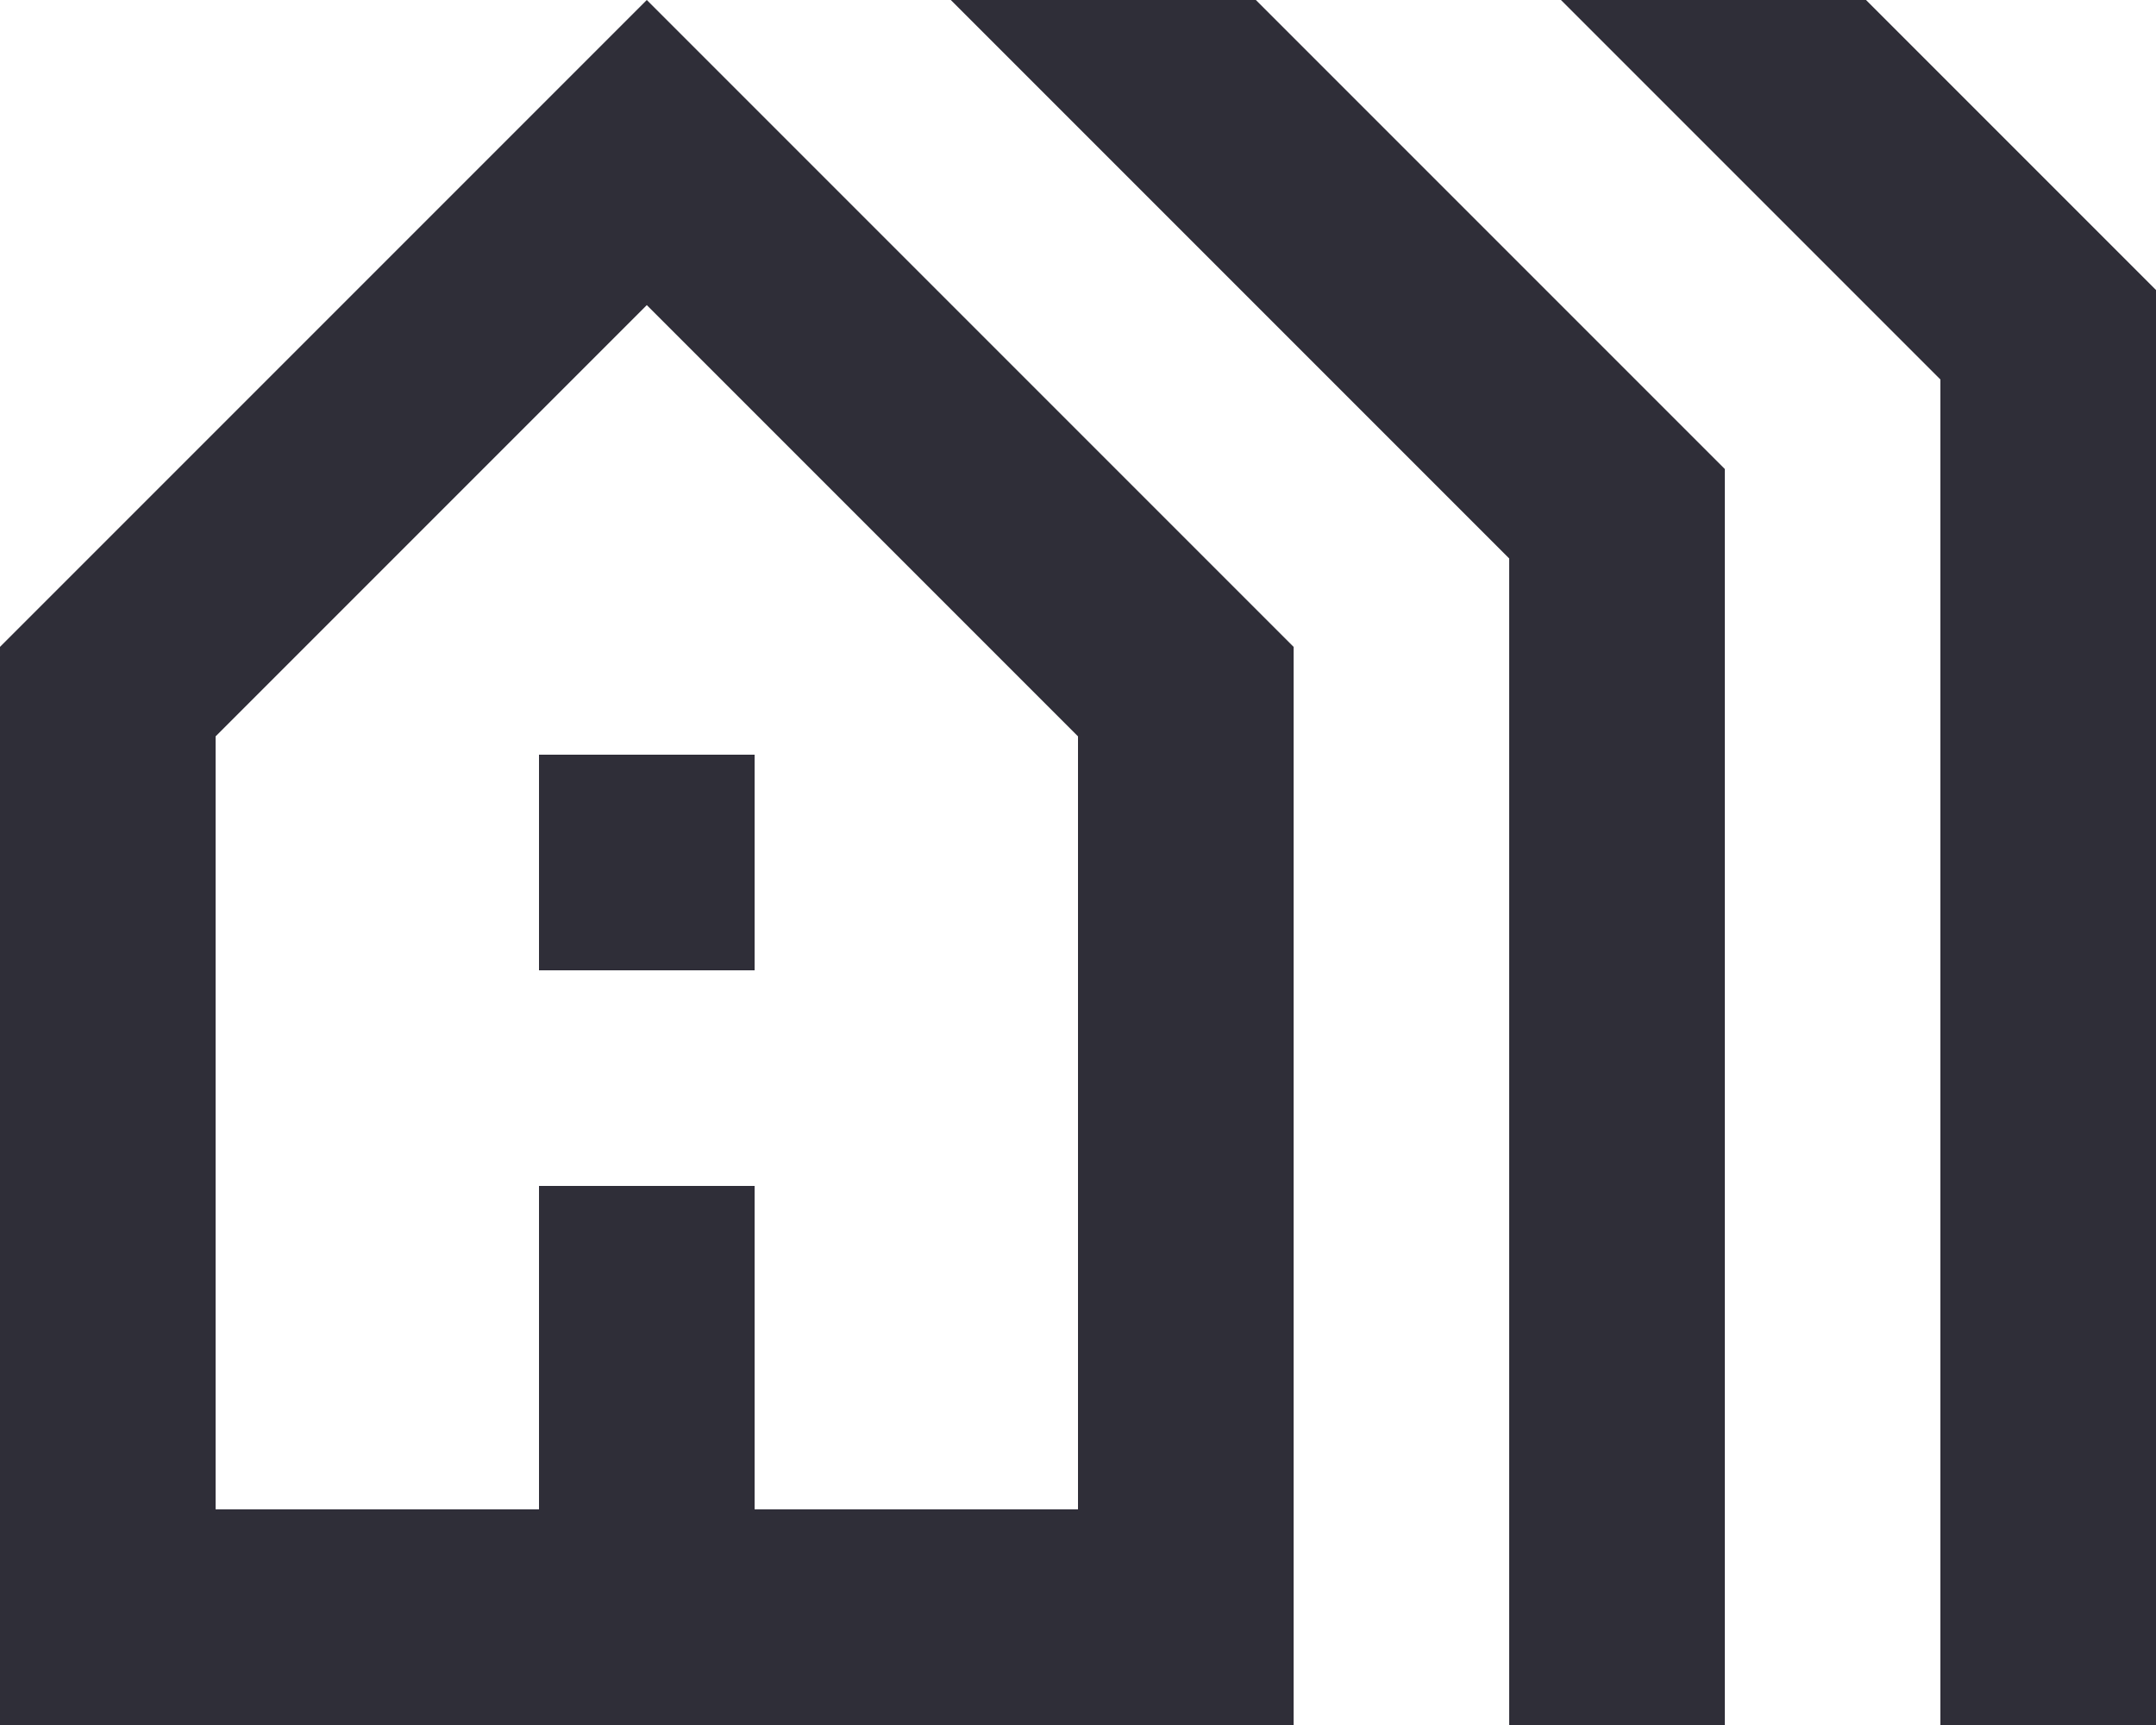
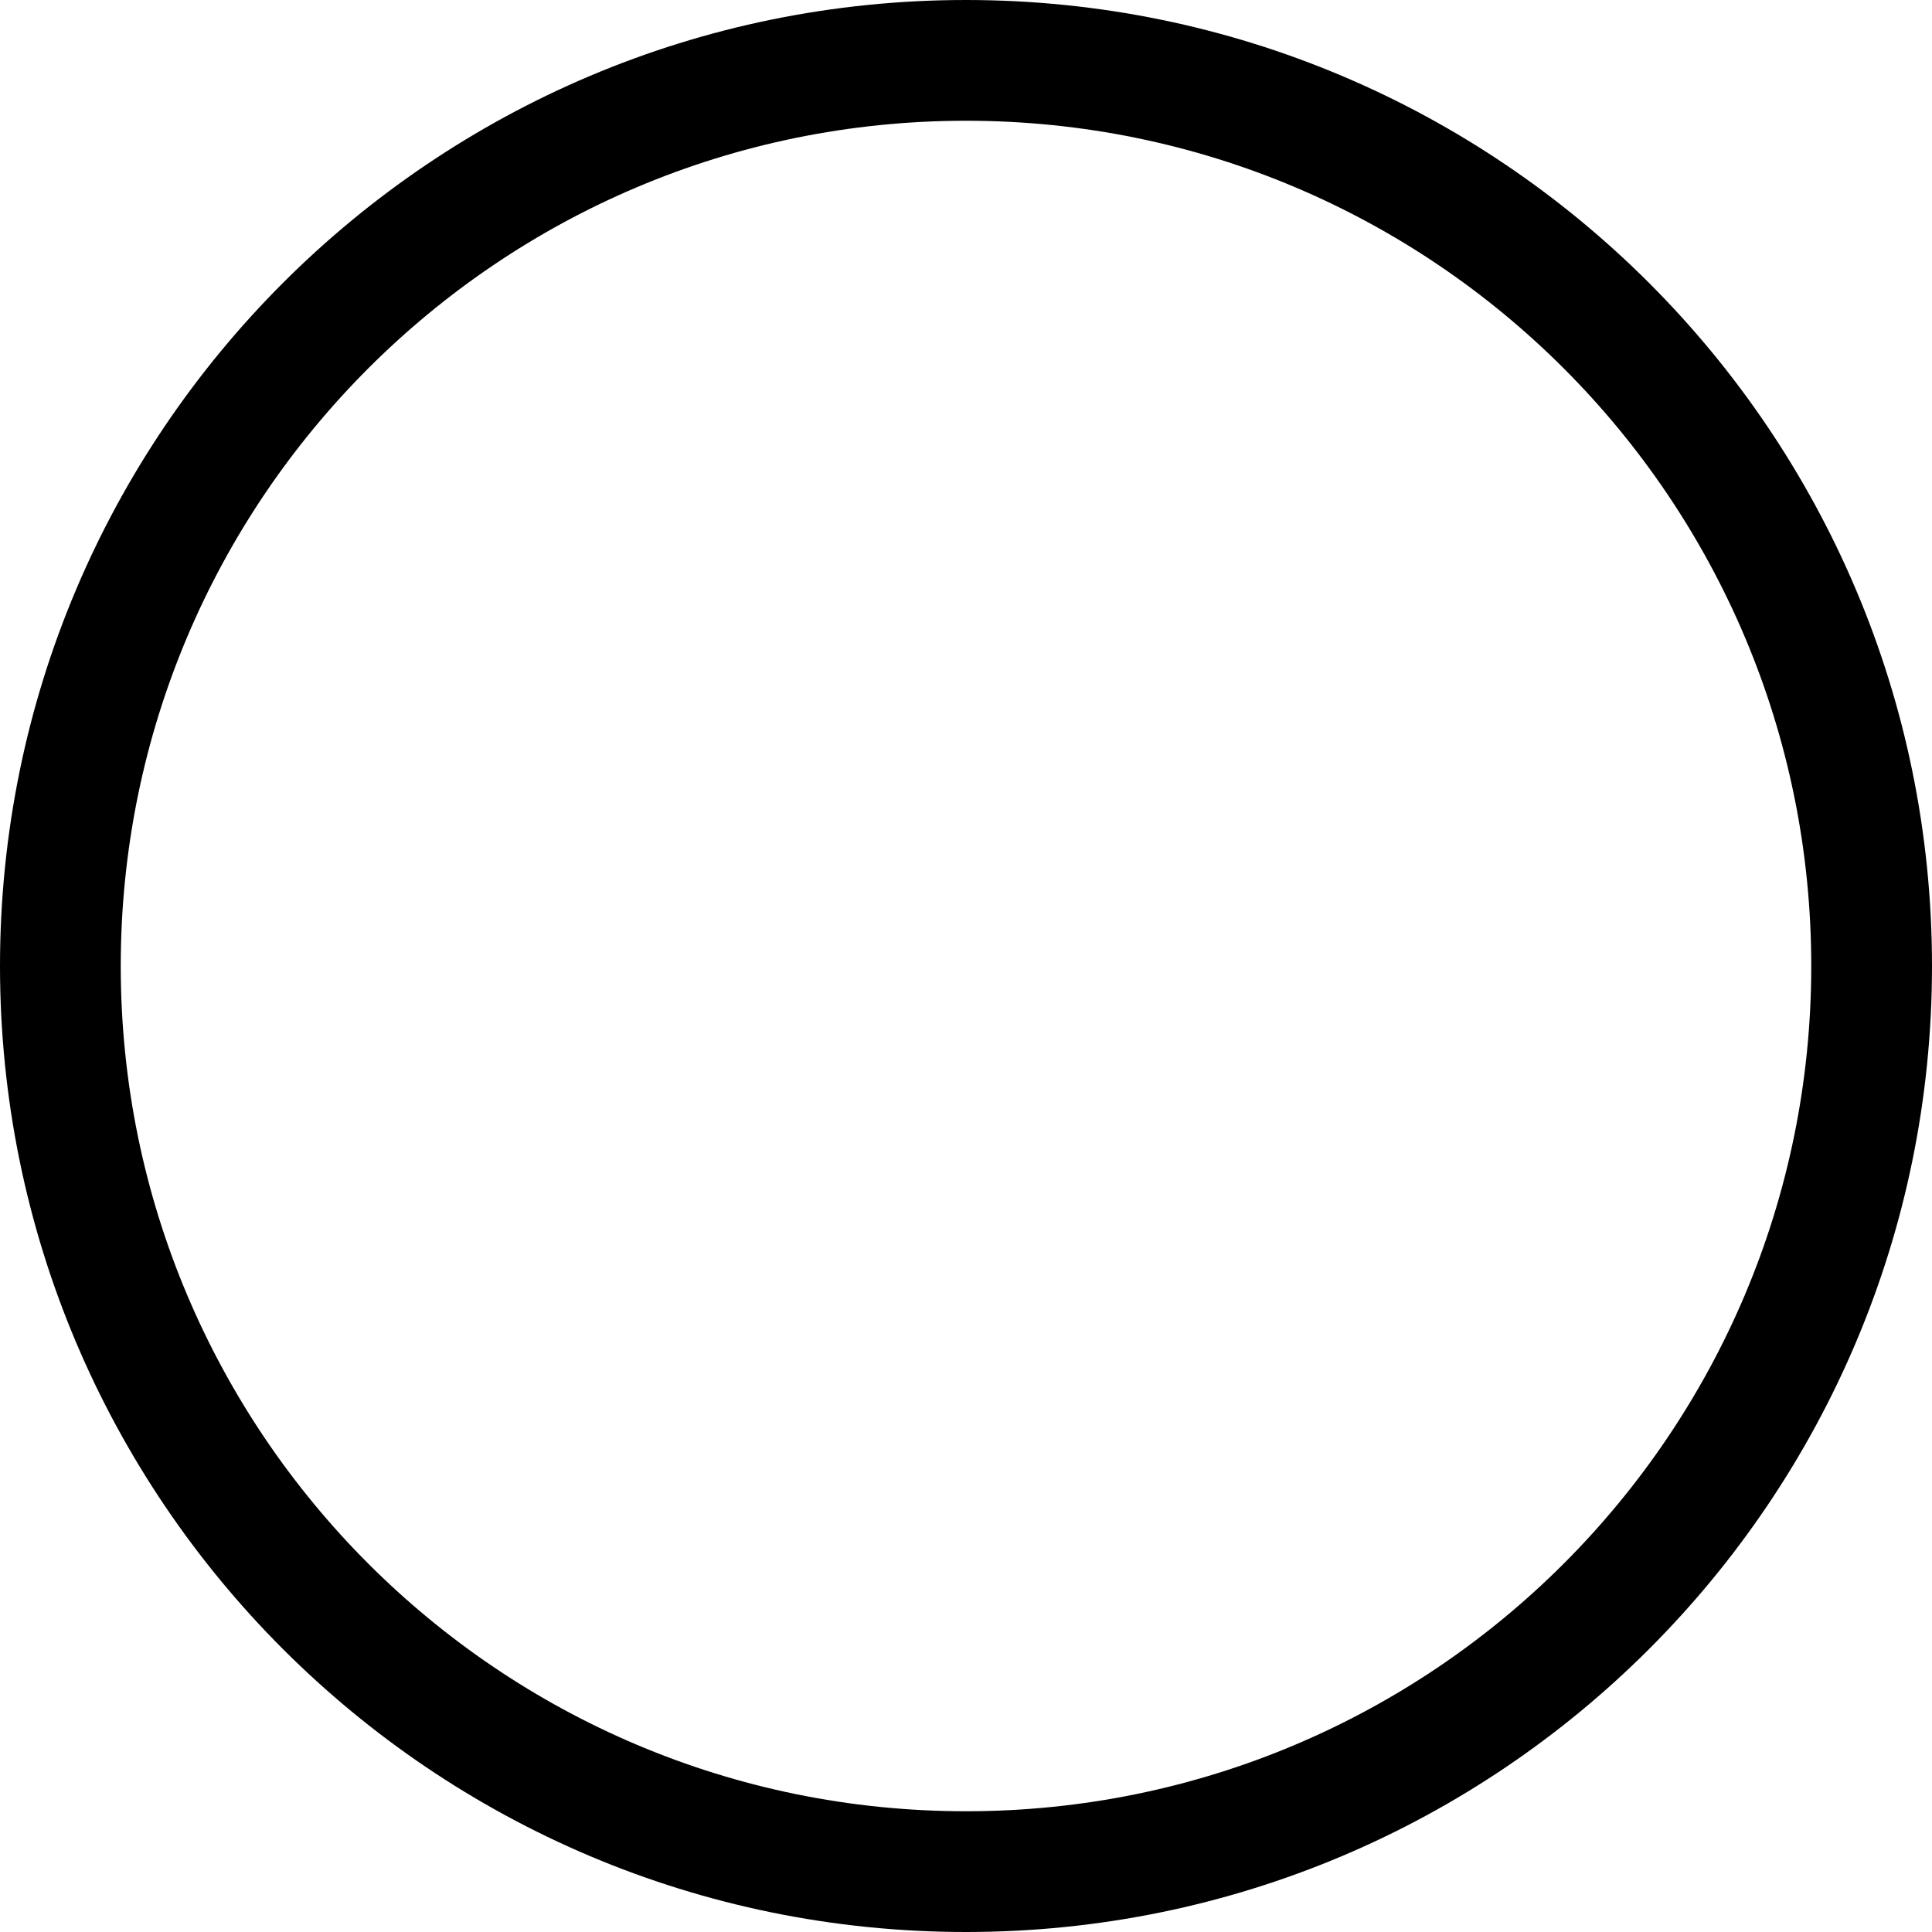
- <svg xmlns="http://www.w3.org/2000/svg" width="20" height="16" viewBox="0 0 20 16" fill="none">
-   <path d="M6 0L0 6V16H12V6L6 0ZM10 14H7V11H5V14H2V6.83L6 2.83L10 6.83V14ZM7 9H5V7H7V9ZM16 16V4.35L11.65 0H8.82L14 5.18V16H16ZM20 16V2.69L17.31 0H14.48L18 3.52V16H20Z" fill="#2F2E38" />
+ <svg xmlns="http://www.w3.org/2000/svg" width="16" height="16" fill="currentColor" class="bi bi-circle" viewBox="0 0 16 16">
+   <path d="M8 15A7 7 0 1 1 8 1a7 7 0 0 1 0 14m0 1A8 8 0 1 0 8 0a8 8 0 0 0 0 16" />
</svg>
